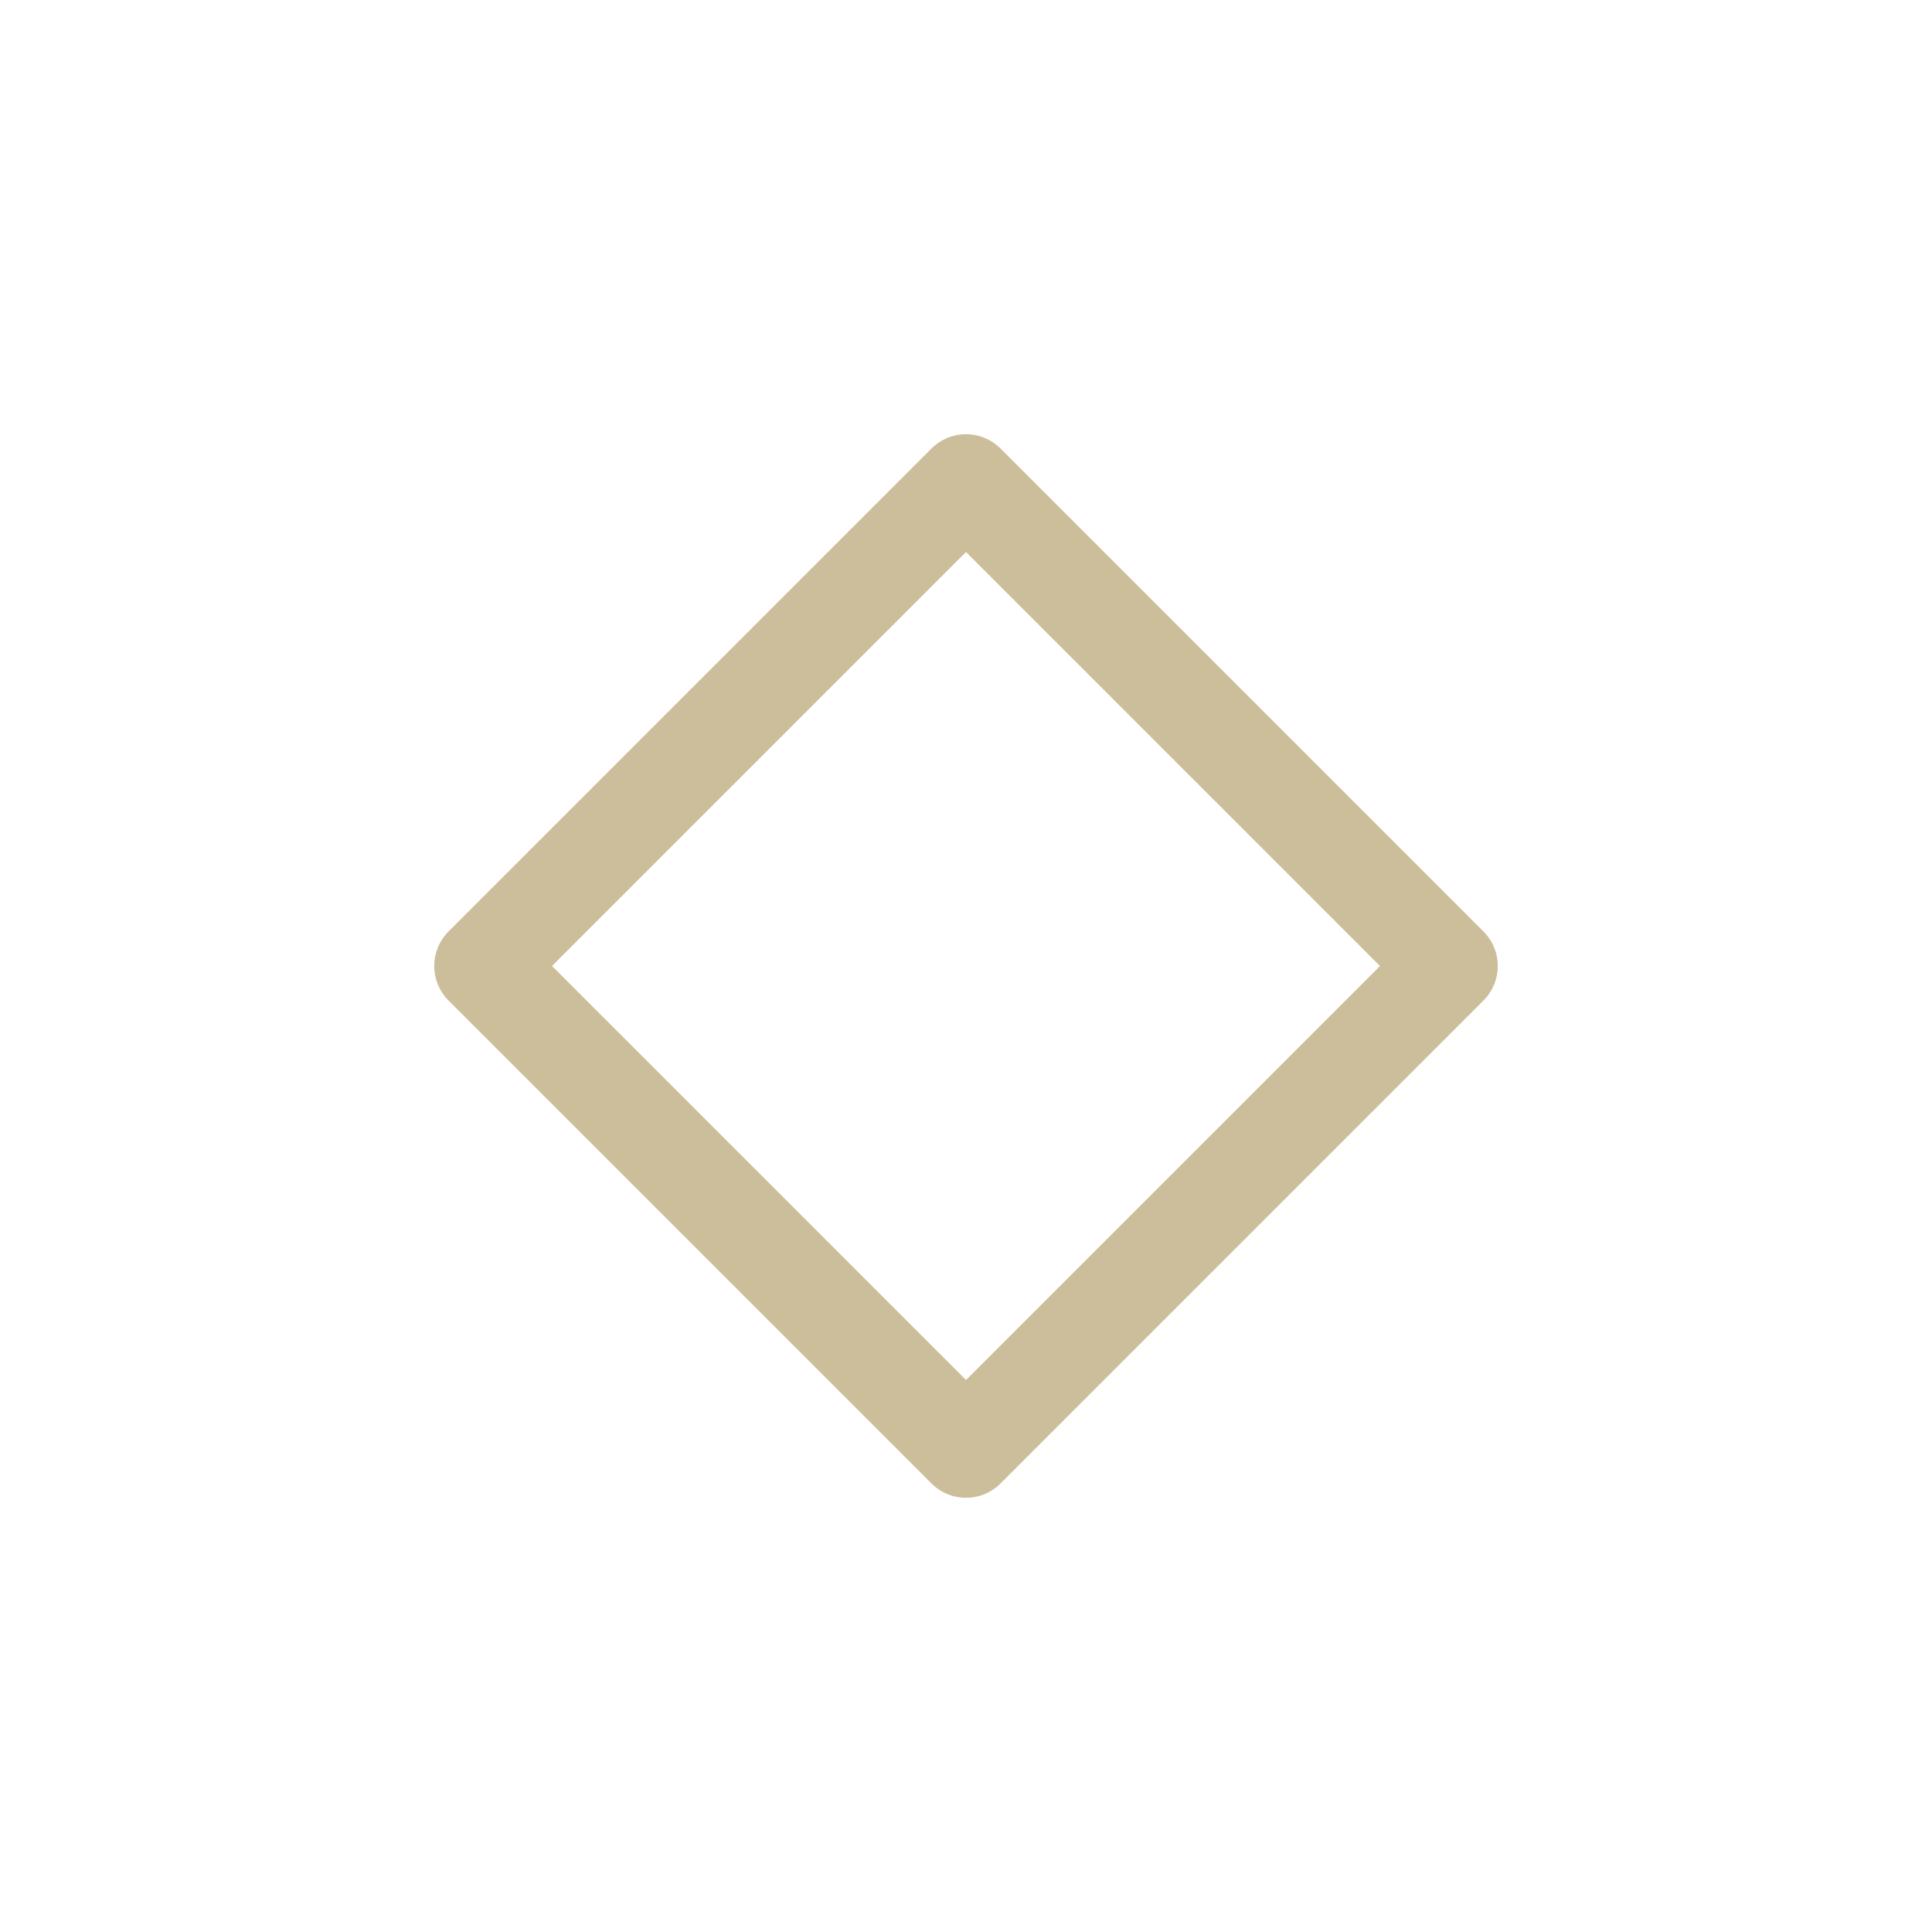
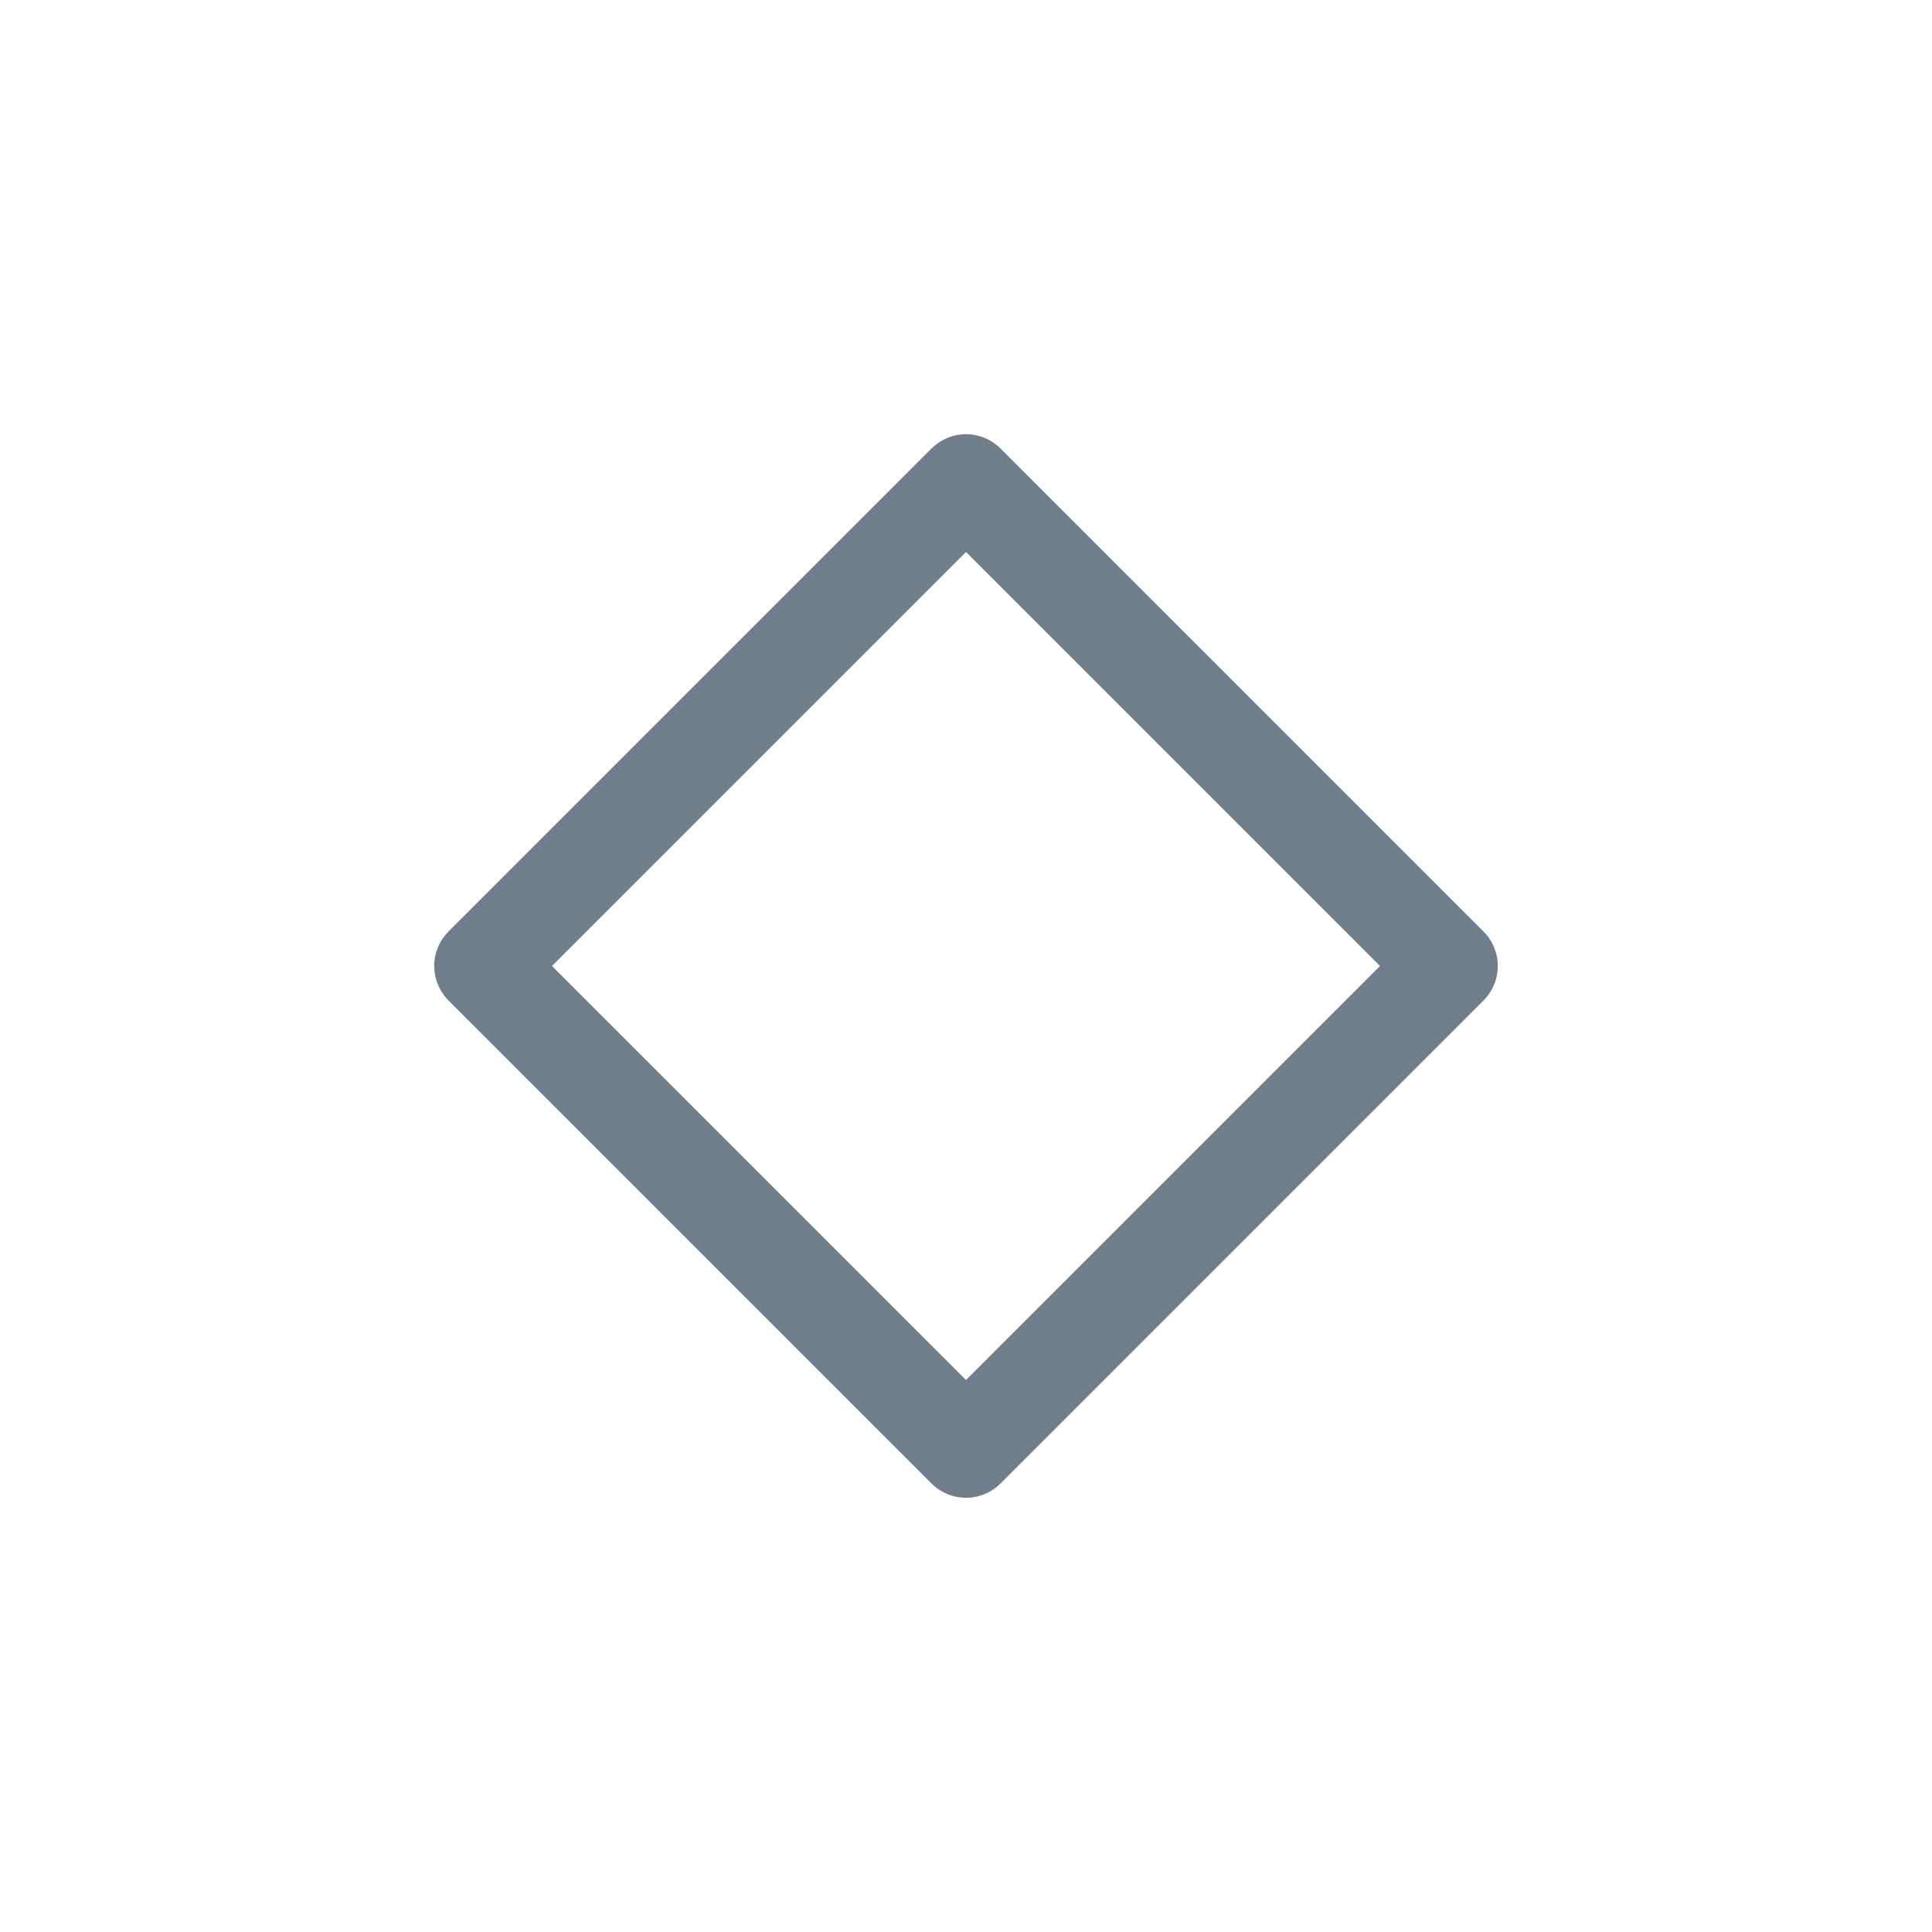
<svg xmlns="http://www.w3.org/2000/svg" viewBox="0 0 50 50" version="1.2" baseProfile="tiny">
  <defs>
</defs>
  <g fill="none" stroke="black" stroke-width="1" fill-rule="evenodd" stroke-linecap="square" stroke-linejoin="bevel">
-     <g fill="none" stroke="#ccbe9b" stroke-opacity="1" stroke-width="1.01" stroke-linecap="round" stroke-linejoin="round" transform="matrix(2.5,0,0,2.5,2.5,2.5)" font-family="Noto Sans" font-size="13" font-weight="400" font-style="normal">
+     <g fill="none" stroke="#707d8a" stroke-opacity="1" stroke-width="1.01" stroke-linecap="round" stroke-linejoin="round" transform="matrix(2.5,0,0,2.5,2.5,2.5)" font-family="Noto Sans" font-size="13" font-weight="400" font-style="normal">
      <path vector-effect="none" fill-rule="evenodd" d="M4,9 L9,4 L14,9 L9,14 L4,9" />
    </g>
    <g fill="none" stroke="#000000" stroke-opacity="1" stroke-width="1" stroke-linecap="square" stroke-linejoin="bevel" transform="matrix(1,0,0,1,0,0)" font-family="Noto Sans" font-size="13" font-weight="400" font-style="normal">
</g>
  </g>
</svg>
